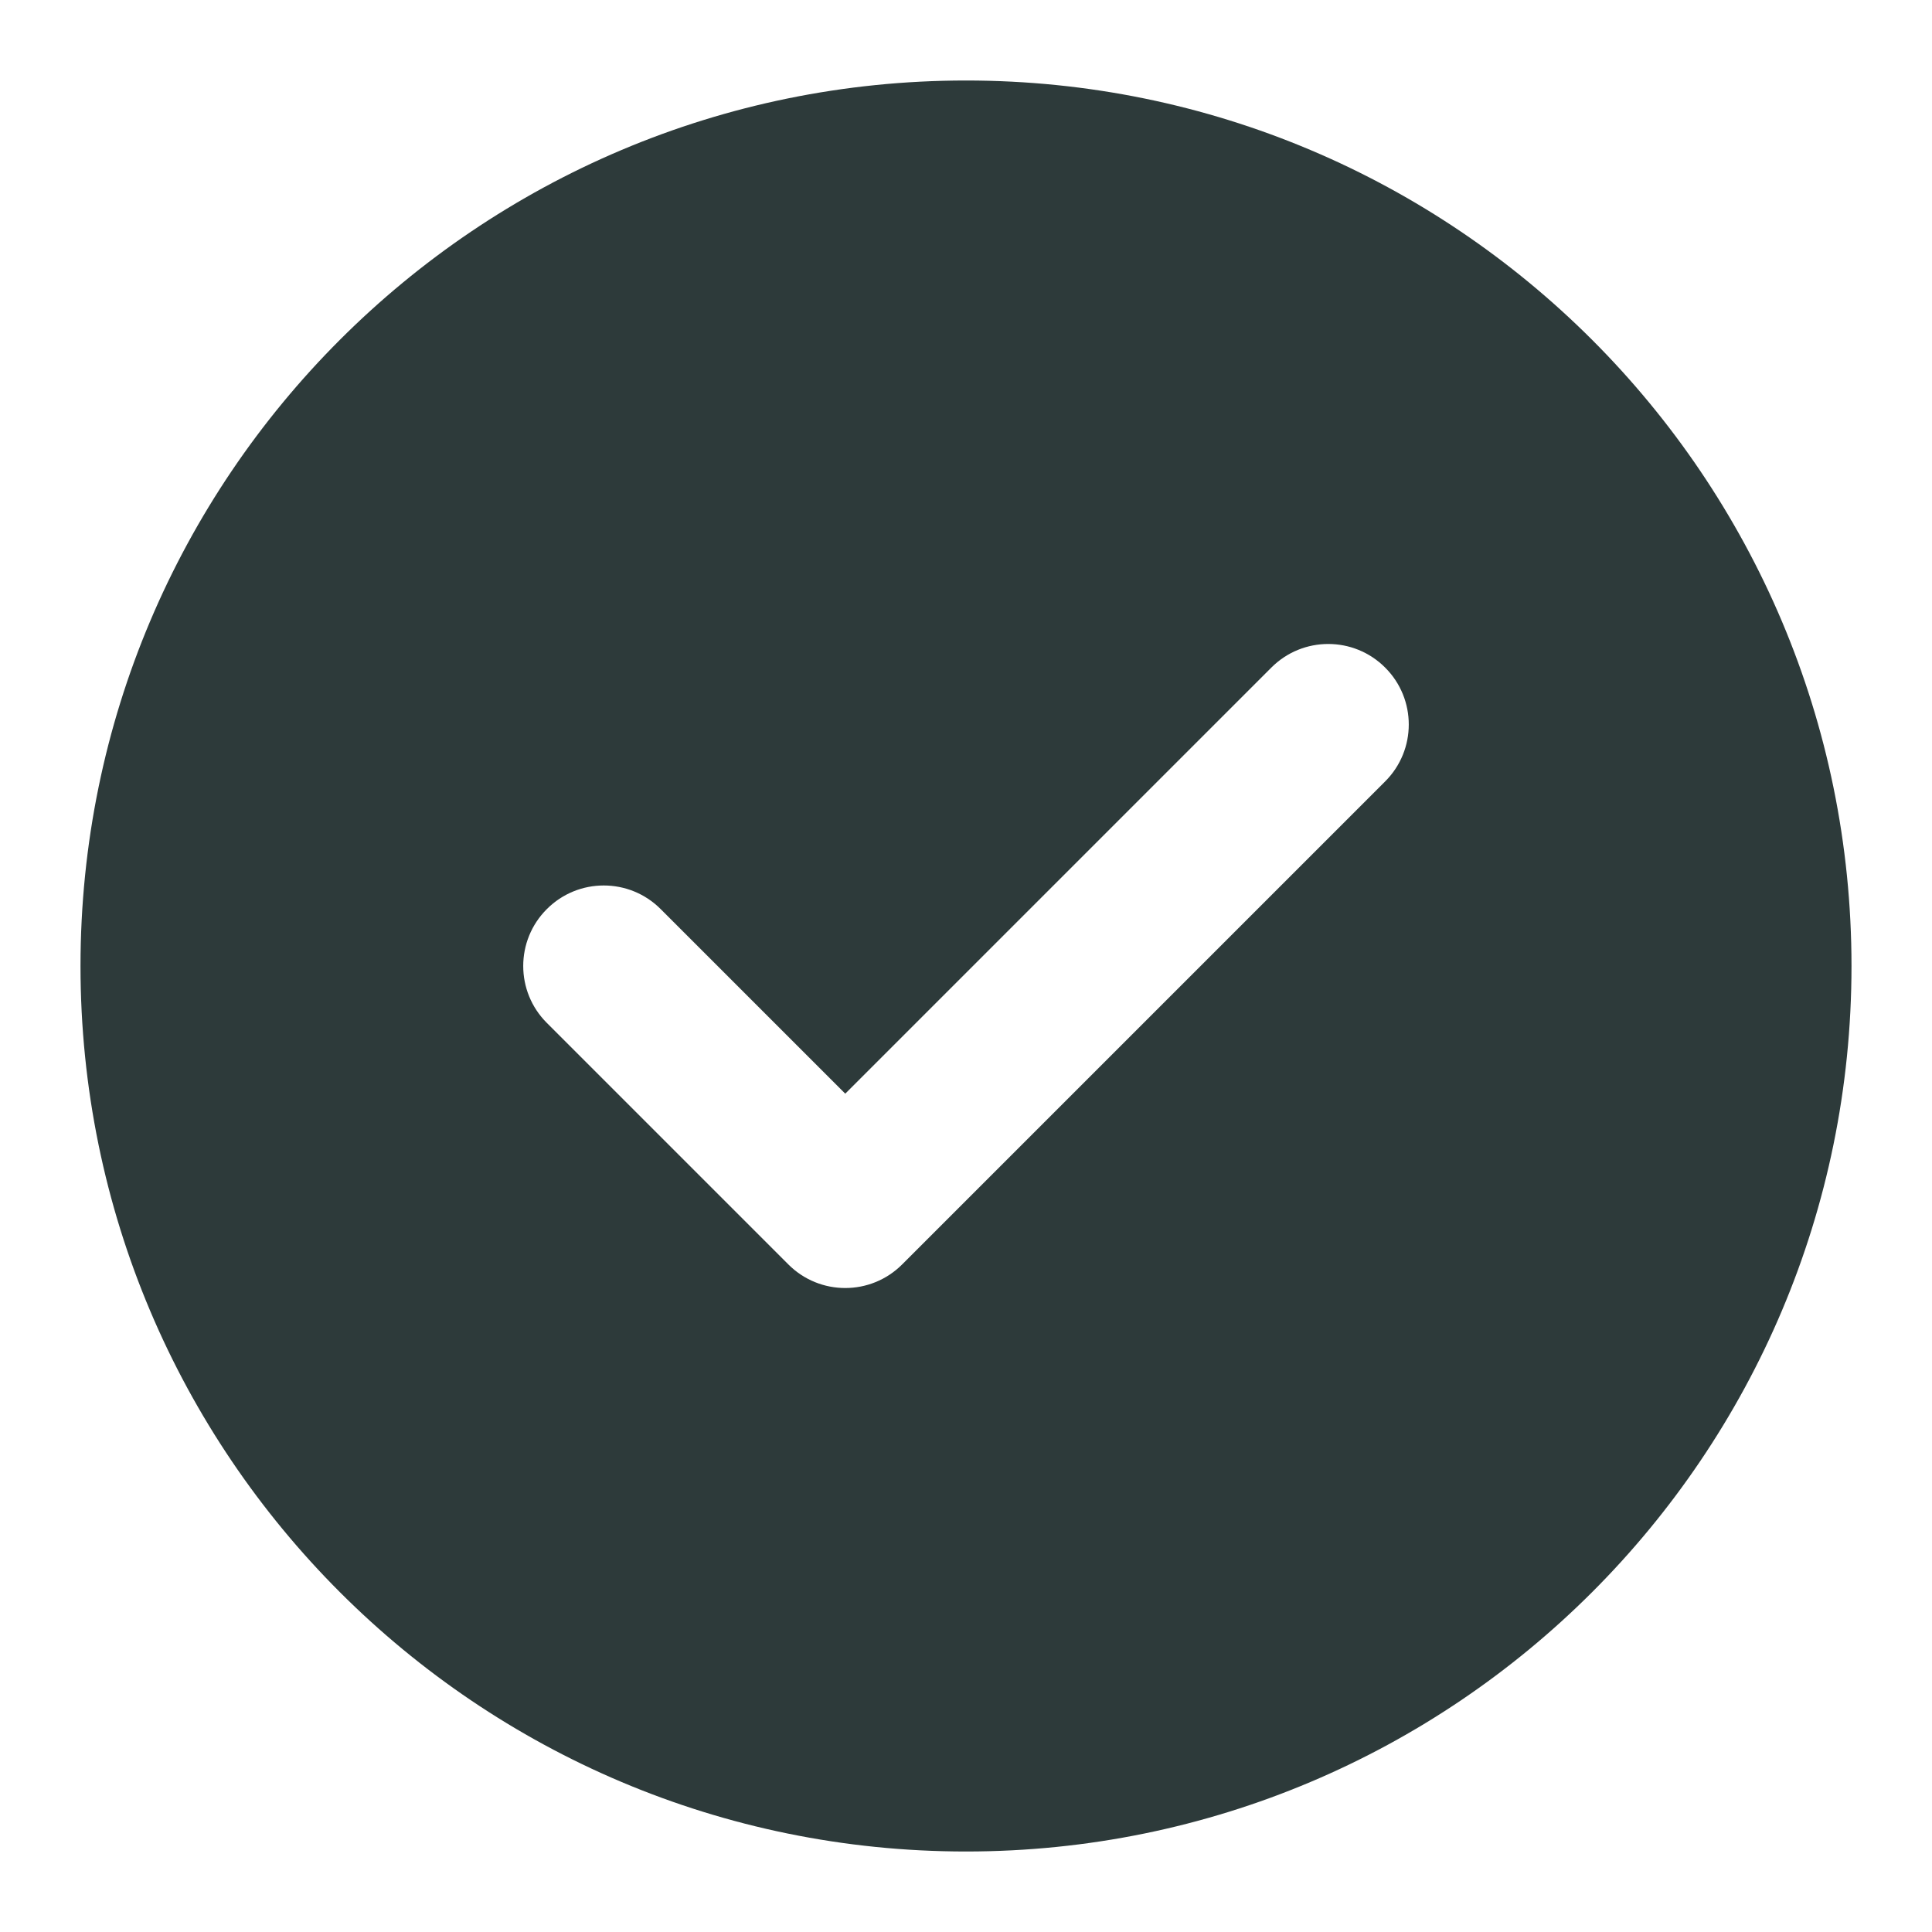
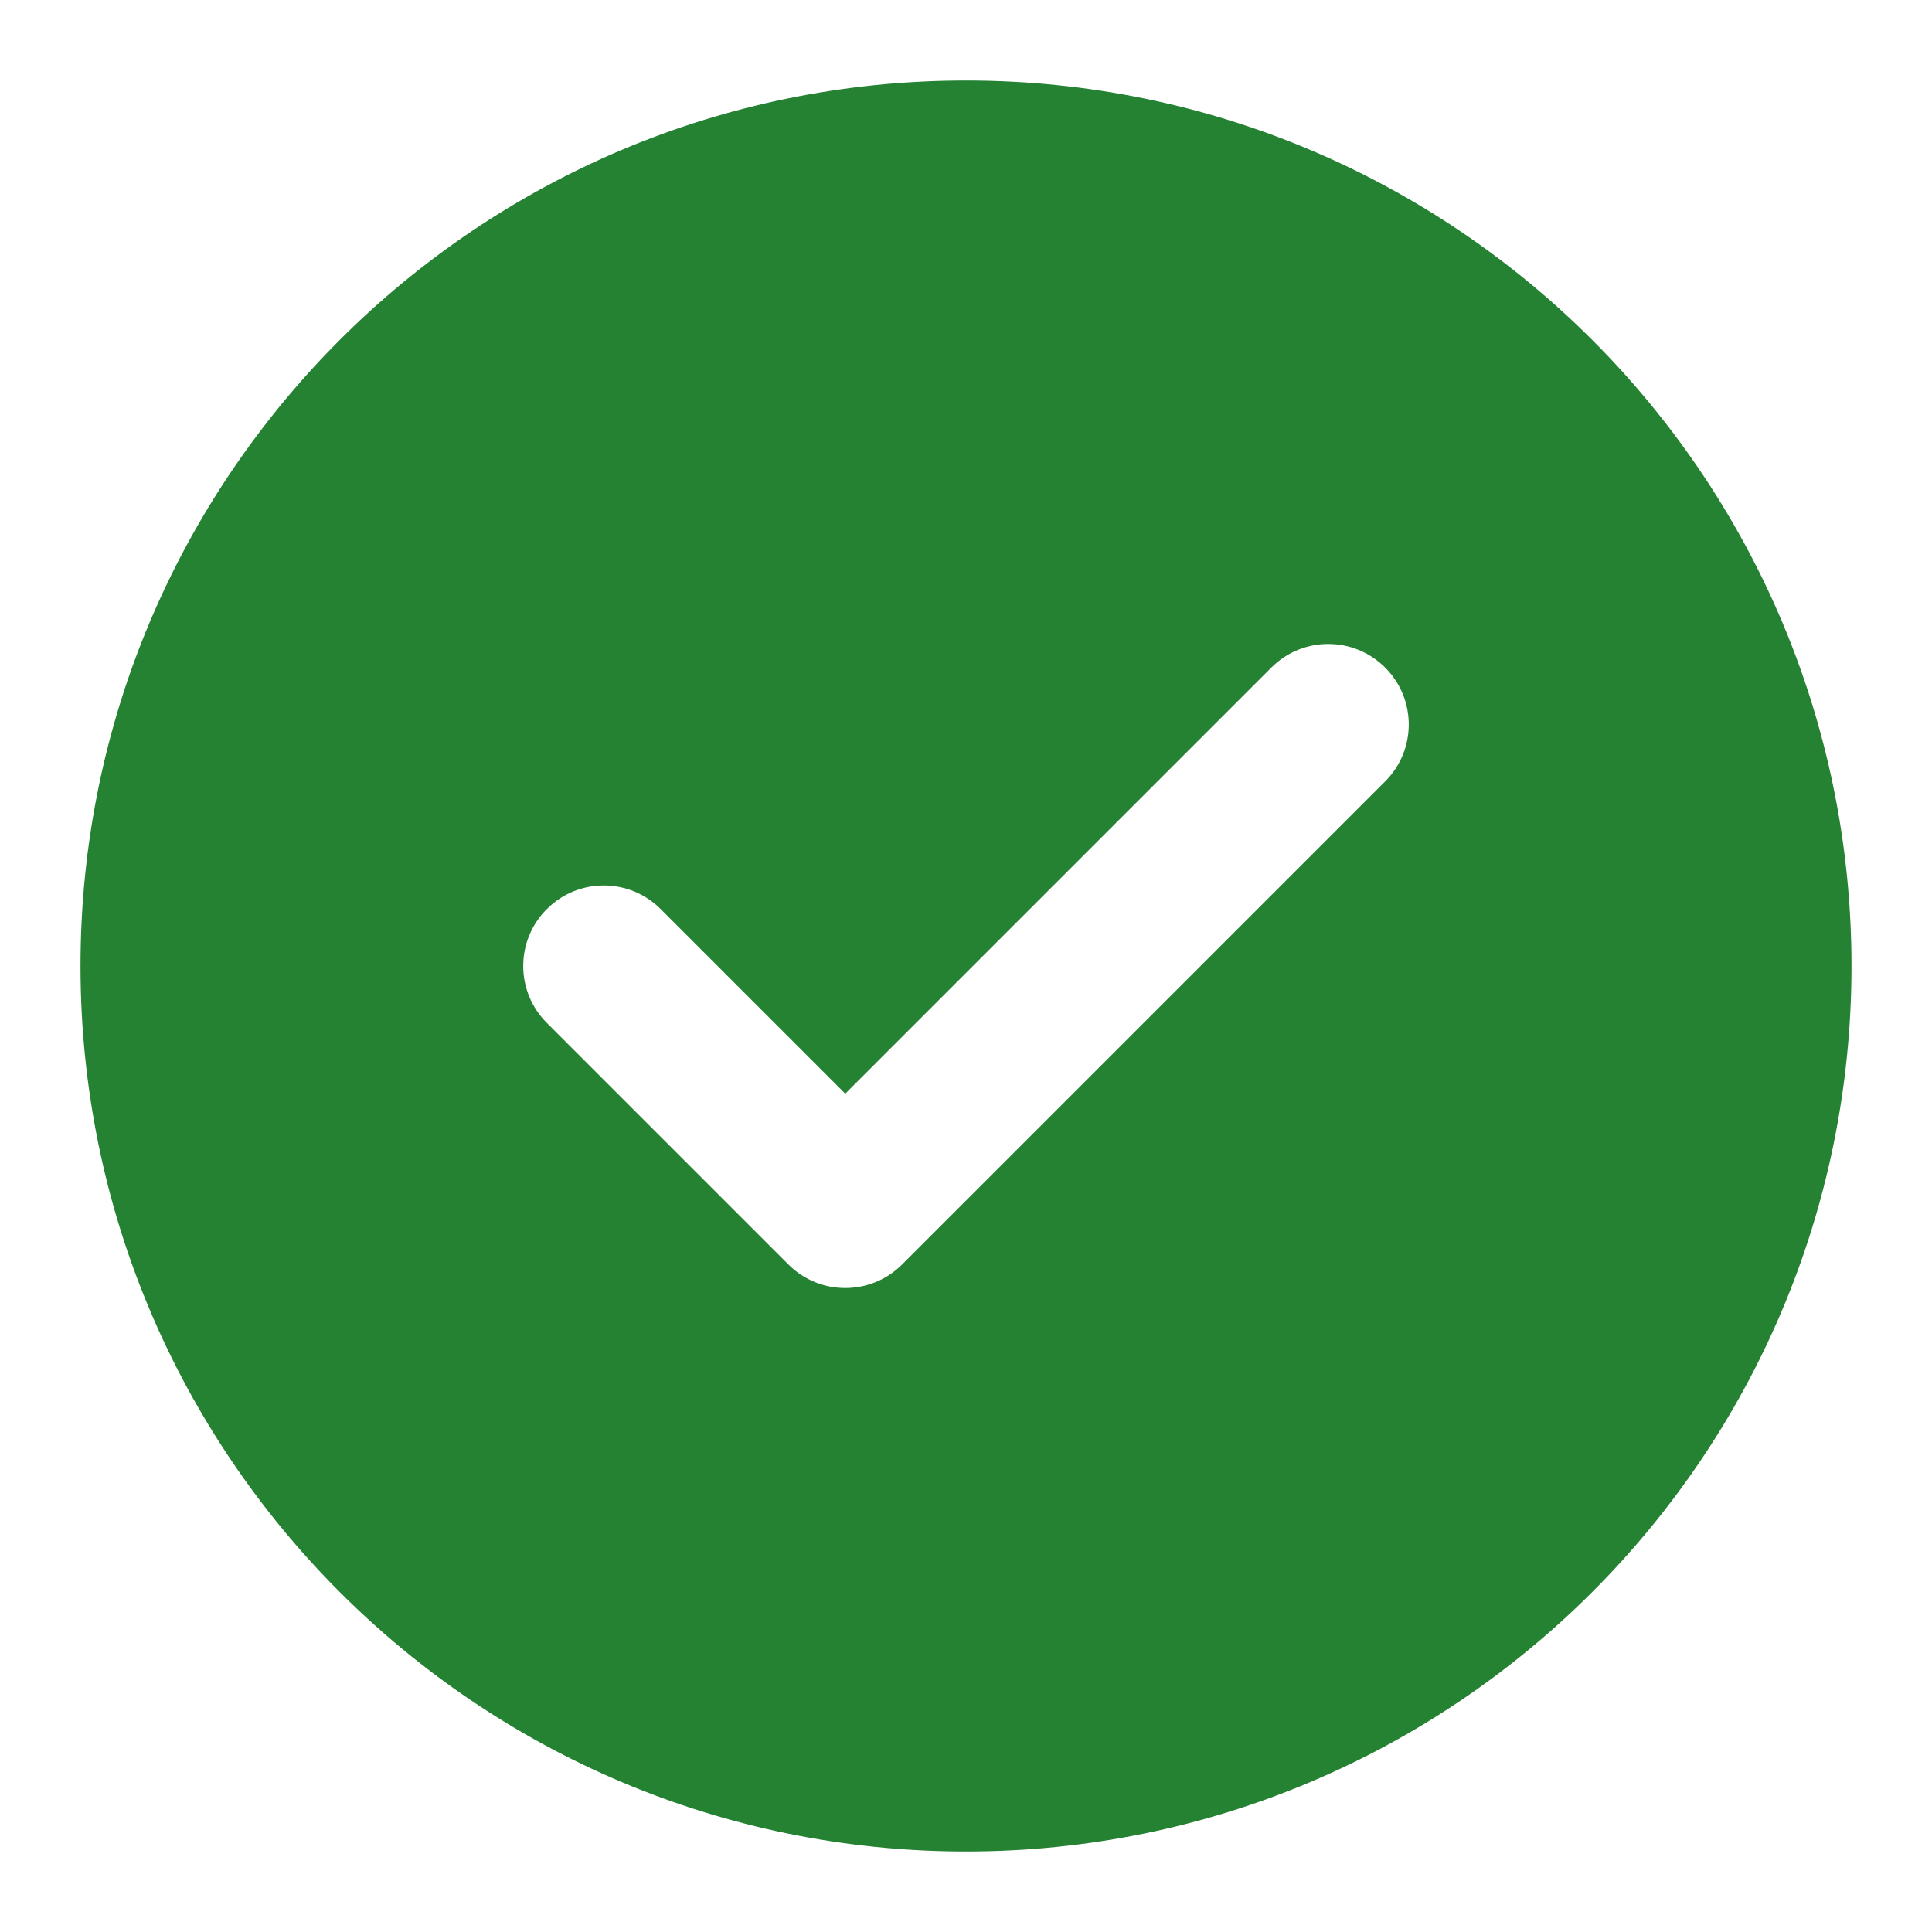
- <svg xmlns="http://www.w3.org/2000/svg" width="24" height="24" viewBox="0 0 24 24" fill="none">
-   <path fill-rule="evenodd" clip-rule="evenodd" d="M12 1C5.925 1 1 5.925 1 12C1 18.075 5.925 23 12 23C18.075 23 23 18.075 23 12C23 5.925 18.075 1 12 1ZM17.207 9.707C17.598 9.317 17.598 8.683 17.207 8.293C16.817 7.902 16.183 7.902 15.793 8.293L10.5 13.586L8.207 11.293C7.817 10.902 7.183 10.902 6.793 11.293C6.402 11.683 6.402 12.317 6.793 12.707L9.793 15.707C10.183 16.098 10.817 16.098 11.207 15.707L17.207 9.707Z" fill="#2D3A3A" />
+ <svg xmlns="http://www.w3.org/2000/svg" width="24" height="24" viewBox="0 0 24 24" fill="#248232">
+   <path fill-rule="evenodd" clip-rule="evenodd" d="M12 1C5.925 1 1 5.925 1 12C1 18.075 5.925 23 12 23C18.075 23 23 18.075 23 12C23 5.925 18.075 1 12 1ZM17.207 9.707C17.598 9.317 17.598 8.683 17.207 8.293C16.817 7.902 16.183 7.902 15.793 8.293L10.5 13.586L8.207 11.293C7.817 10.902 7.183 10.902 6.793 11.293C6.402 11.683 6.402 12.317 6.793 12.707L9.793 15.707C10.183 16.098 10.817 16.098 11.207 15.707L17.207 9.707Z" fill="#248232" />
</svg>
